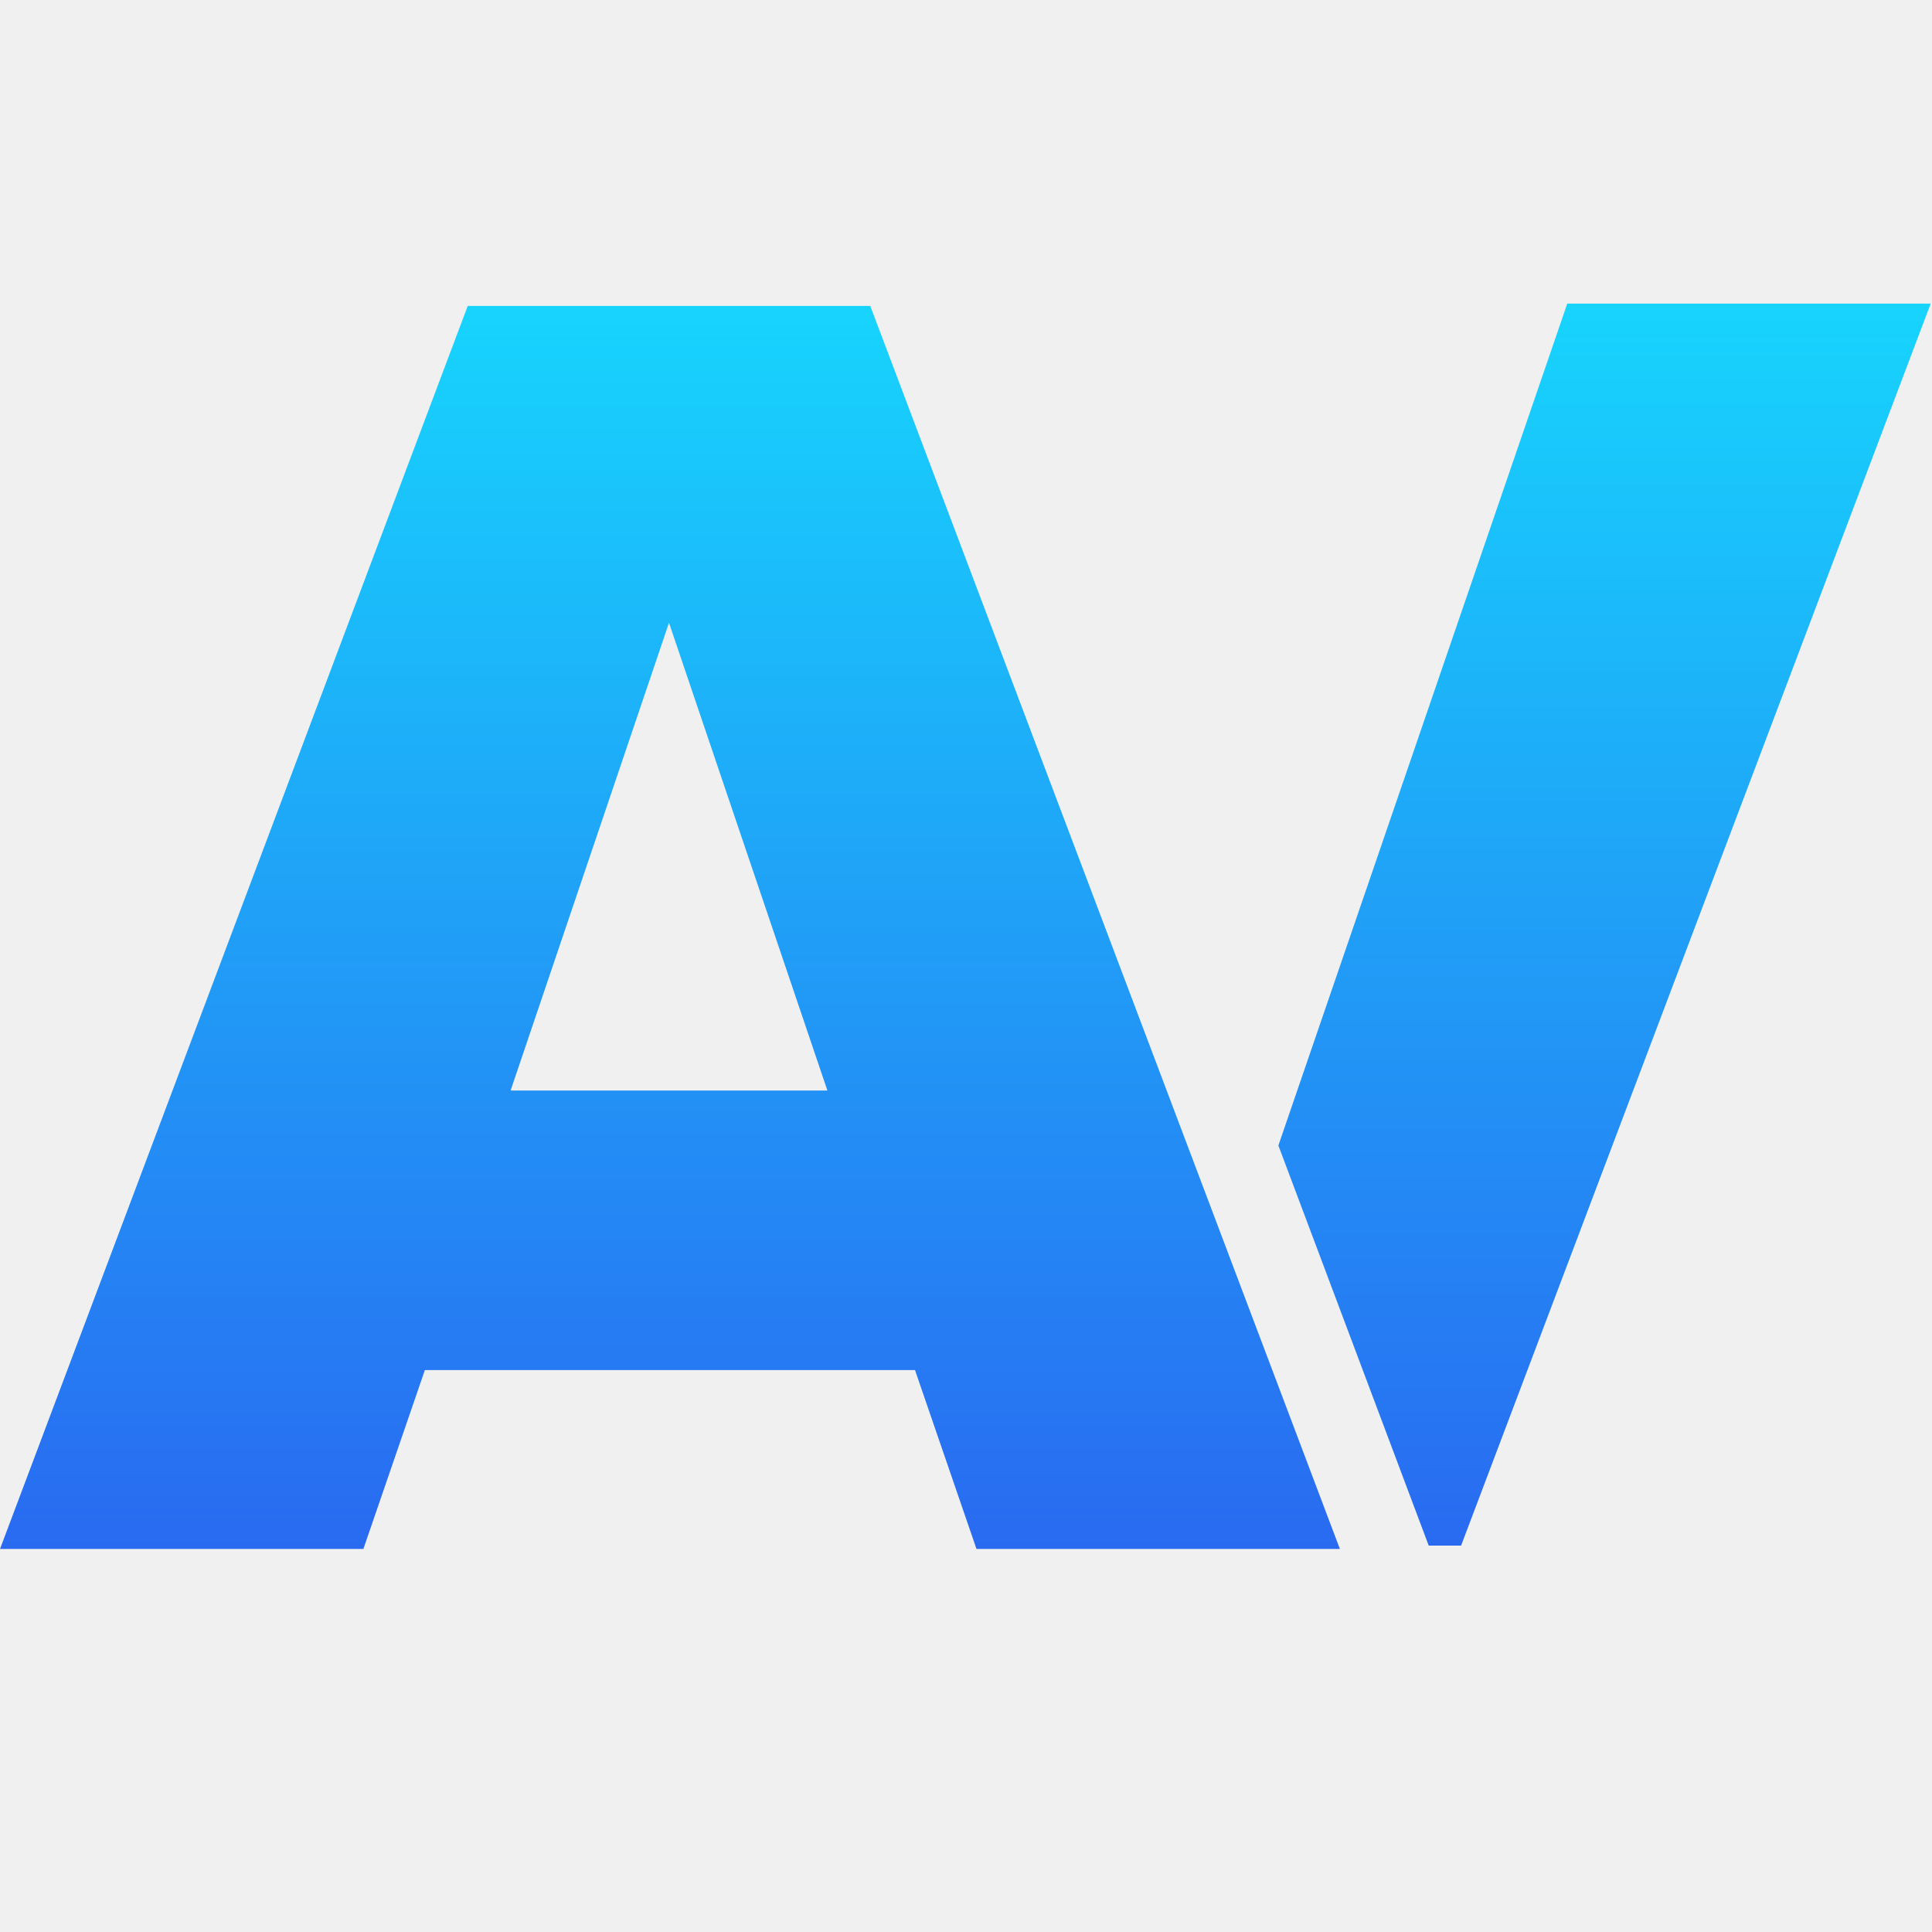
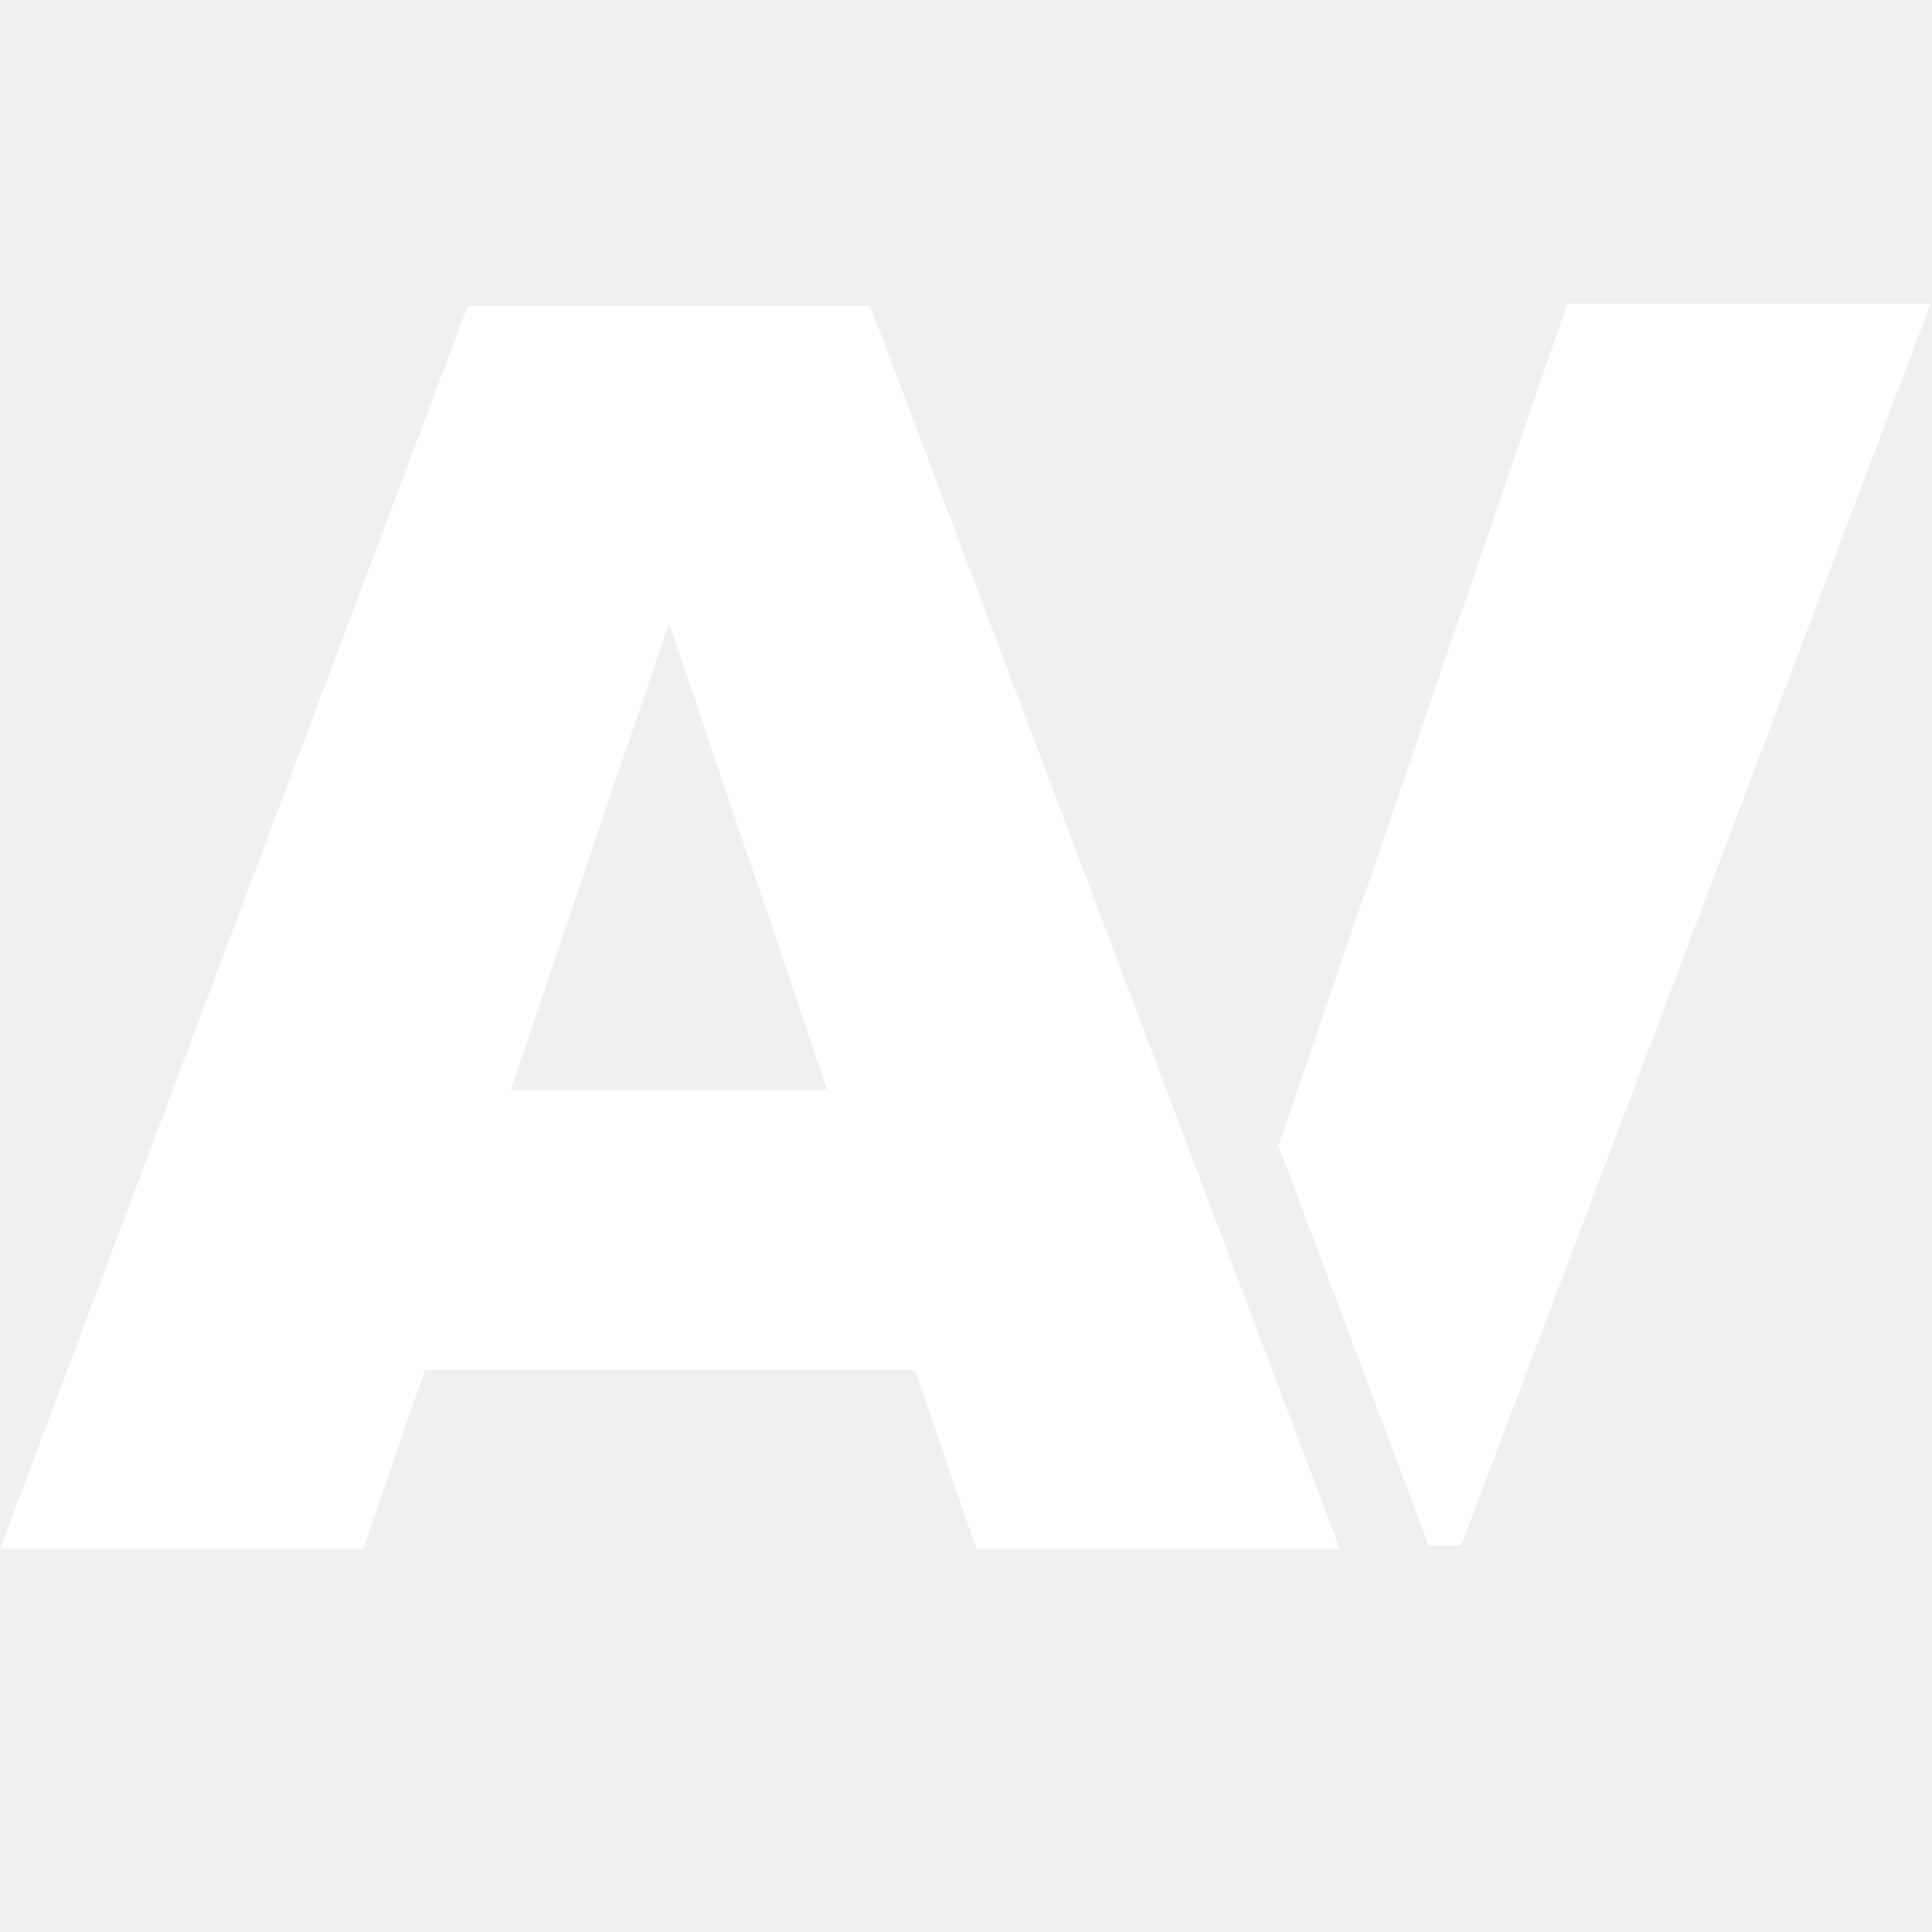
<svg xmlns="http://www.w3.org/2000/svg" version="1.1" id="Layer_1" x="0px" y="0px" width="70px" height="70px" viewBox="0 0 70 70" enable-background="new 0 0 70 70" xml:space="preserve">
-   <linearGradient id="SVGID_1_" gradientUnits="userSpaceOnUse" x1="24.273" y1="56.122" x2="24.273" y2="11.085">
-     <stop offset="0" style="stop-color:#296AF1" />
-     <stop offset="1" style="stop-color:#17D4FD" />
-   </linearGradient>
-   <path fill="url(#SVGID_1_)" d="M35.38,56.122l-2.228-6.482H15.394l-2.228,6.482H0l16.947-45.037h14.584l17.016,45.037H35.38z   M24.239,22.564L18.5,39.511h11.478L24.239,22.564z" />
-   <linearGradient id="SVGID_2_" gradientUnits="userSpaceOnUse" x1="58.136" y1="56" x2="58.136" y2="11">
-     <stop offset="0" style="stop-color:#296AF1" />
-     <stop offset="1" style="stop-color:#17D4FD" />
-   </linearGradient>
-   <polygon fill="url(#SVGID_2_)" points="51.765,56 52.938,56 69.953,11 56.785,11 46.318,41.503 " />
+   <path fill="#FFFFFF" d="M35.38,56.122l-2.228-6.482H15.394l-2.228,6.482H0l16.947-45.037h14.584l17.016,45.037H35.38z   M24.239,22.564L18.5,39.511h11.478L24.239,22.564z" />
+   <polygon fill="#FFFFFF" points="51.765,56 52.938,56 69.953,11 56.785,11 46.318,41.503 " />
</svg>
